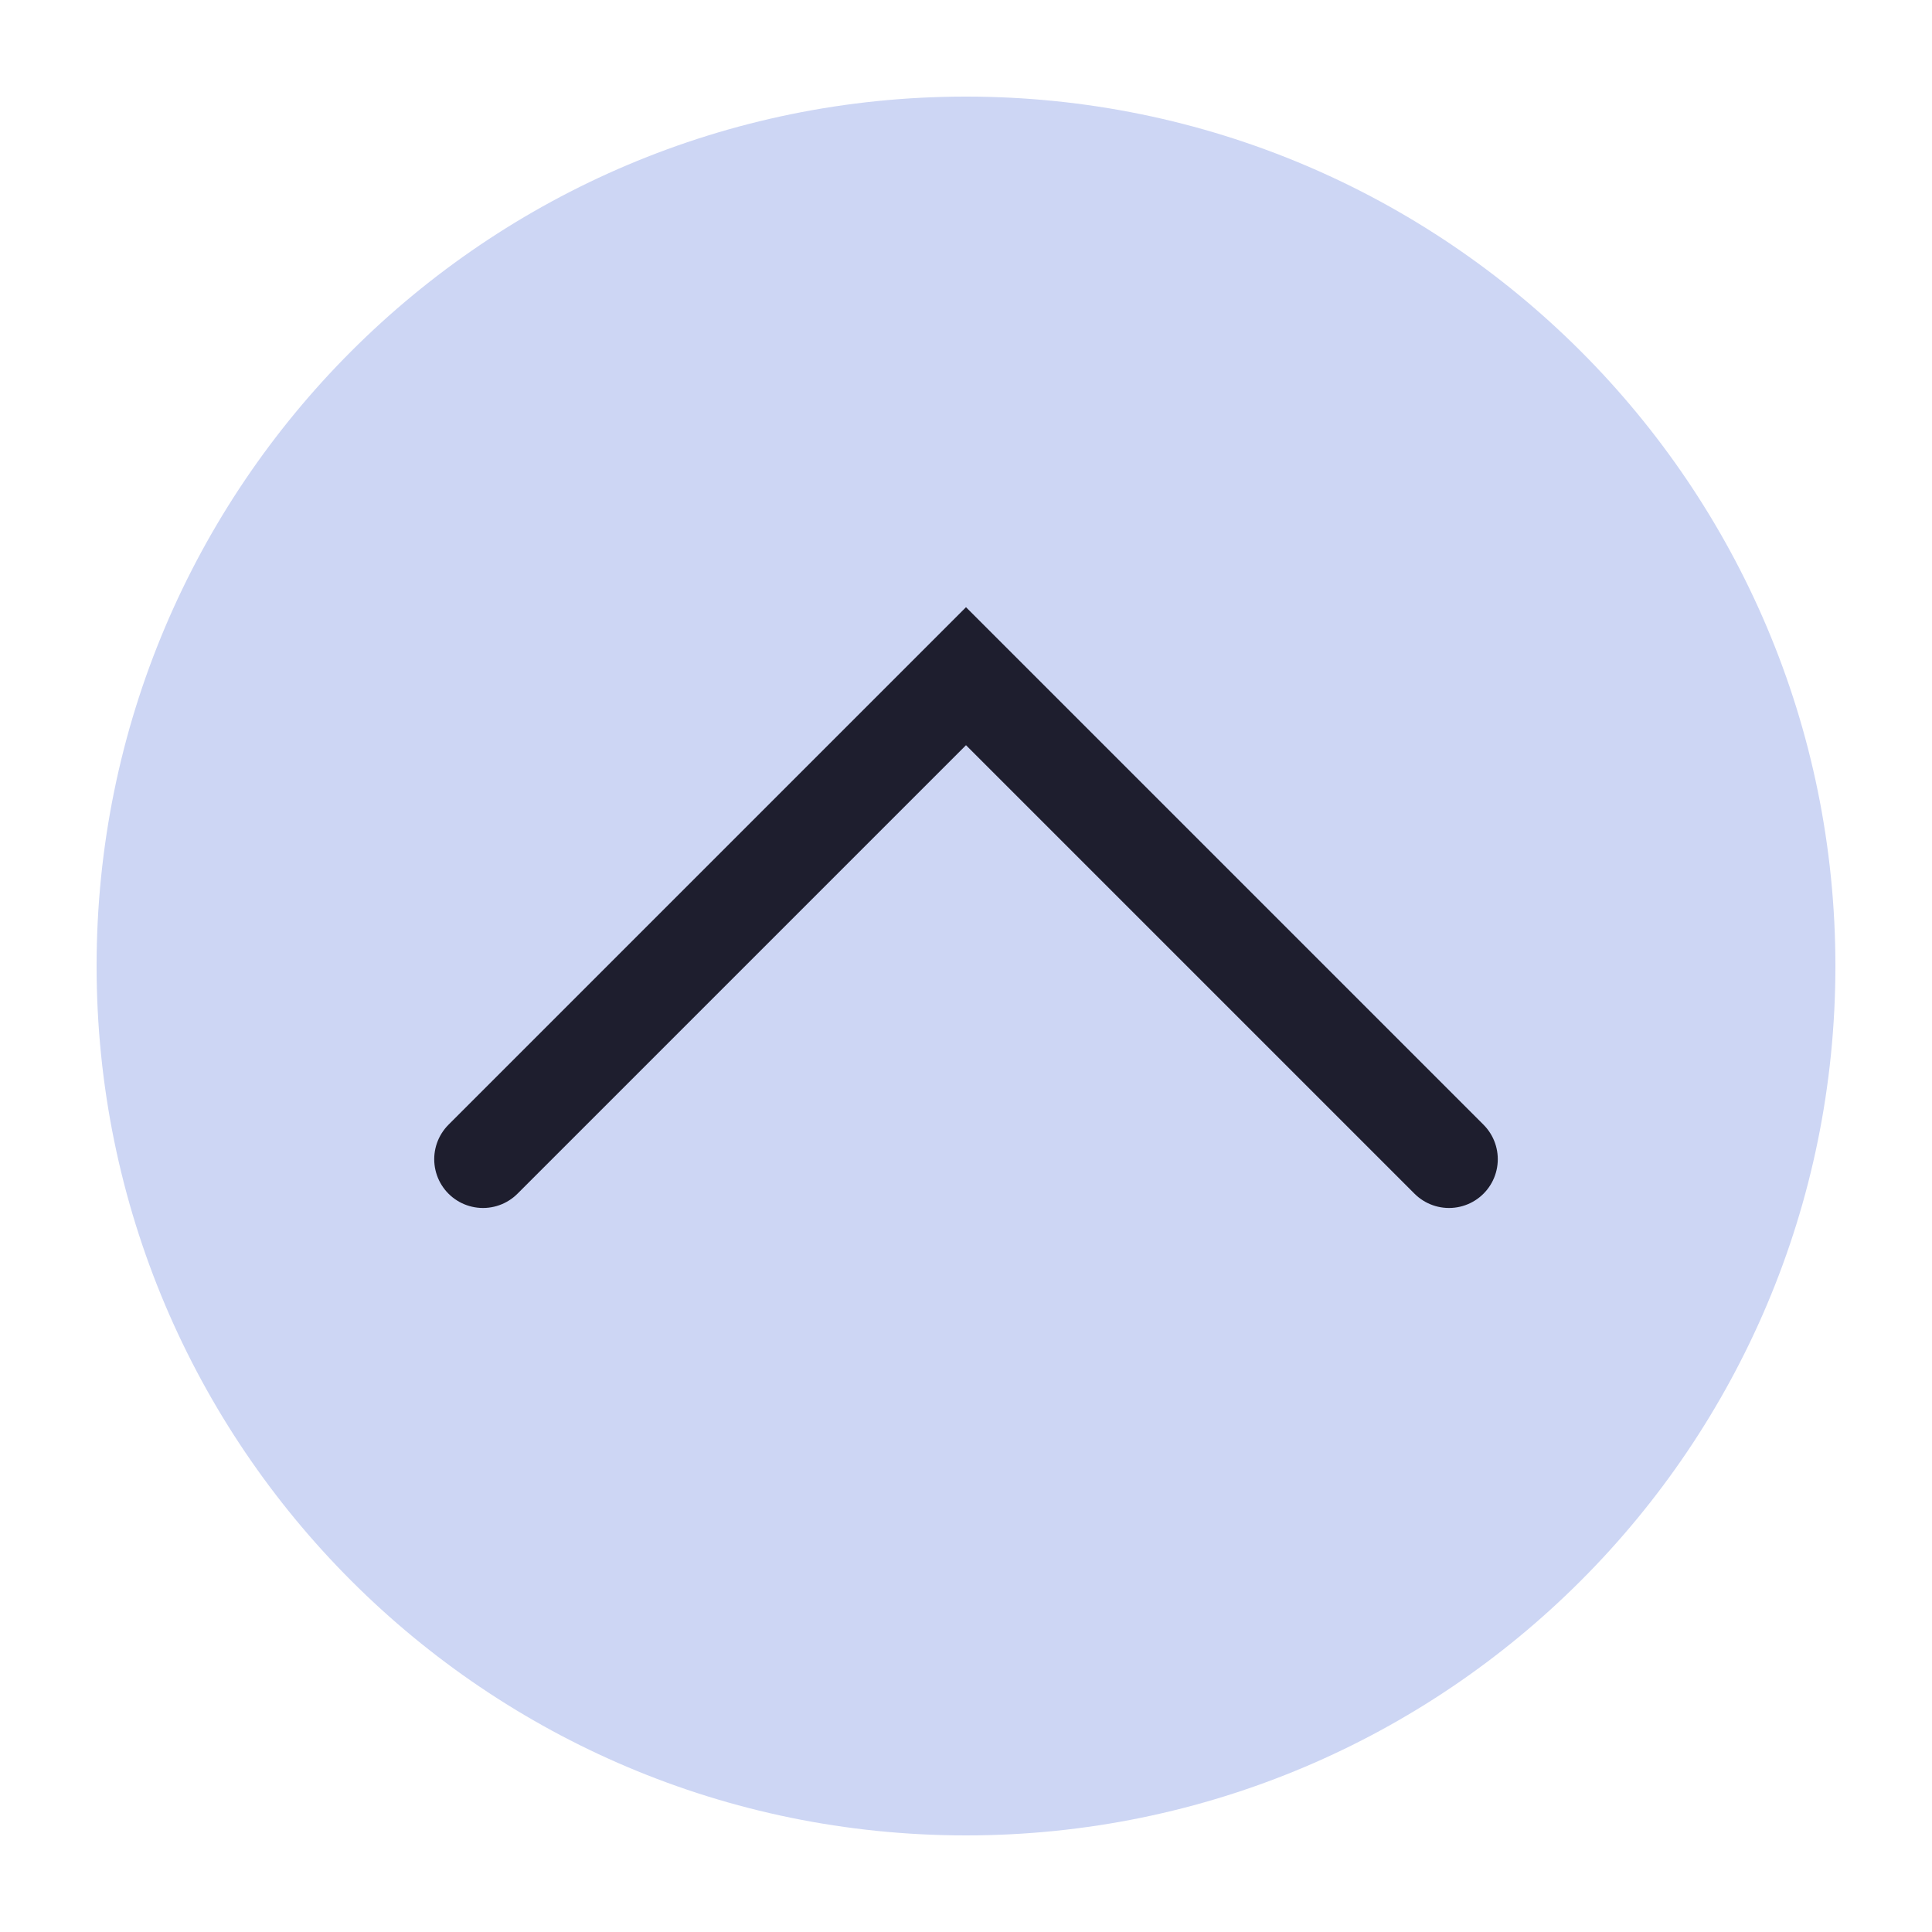
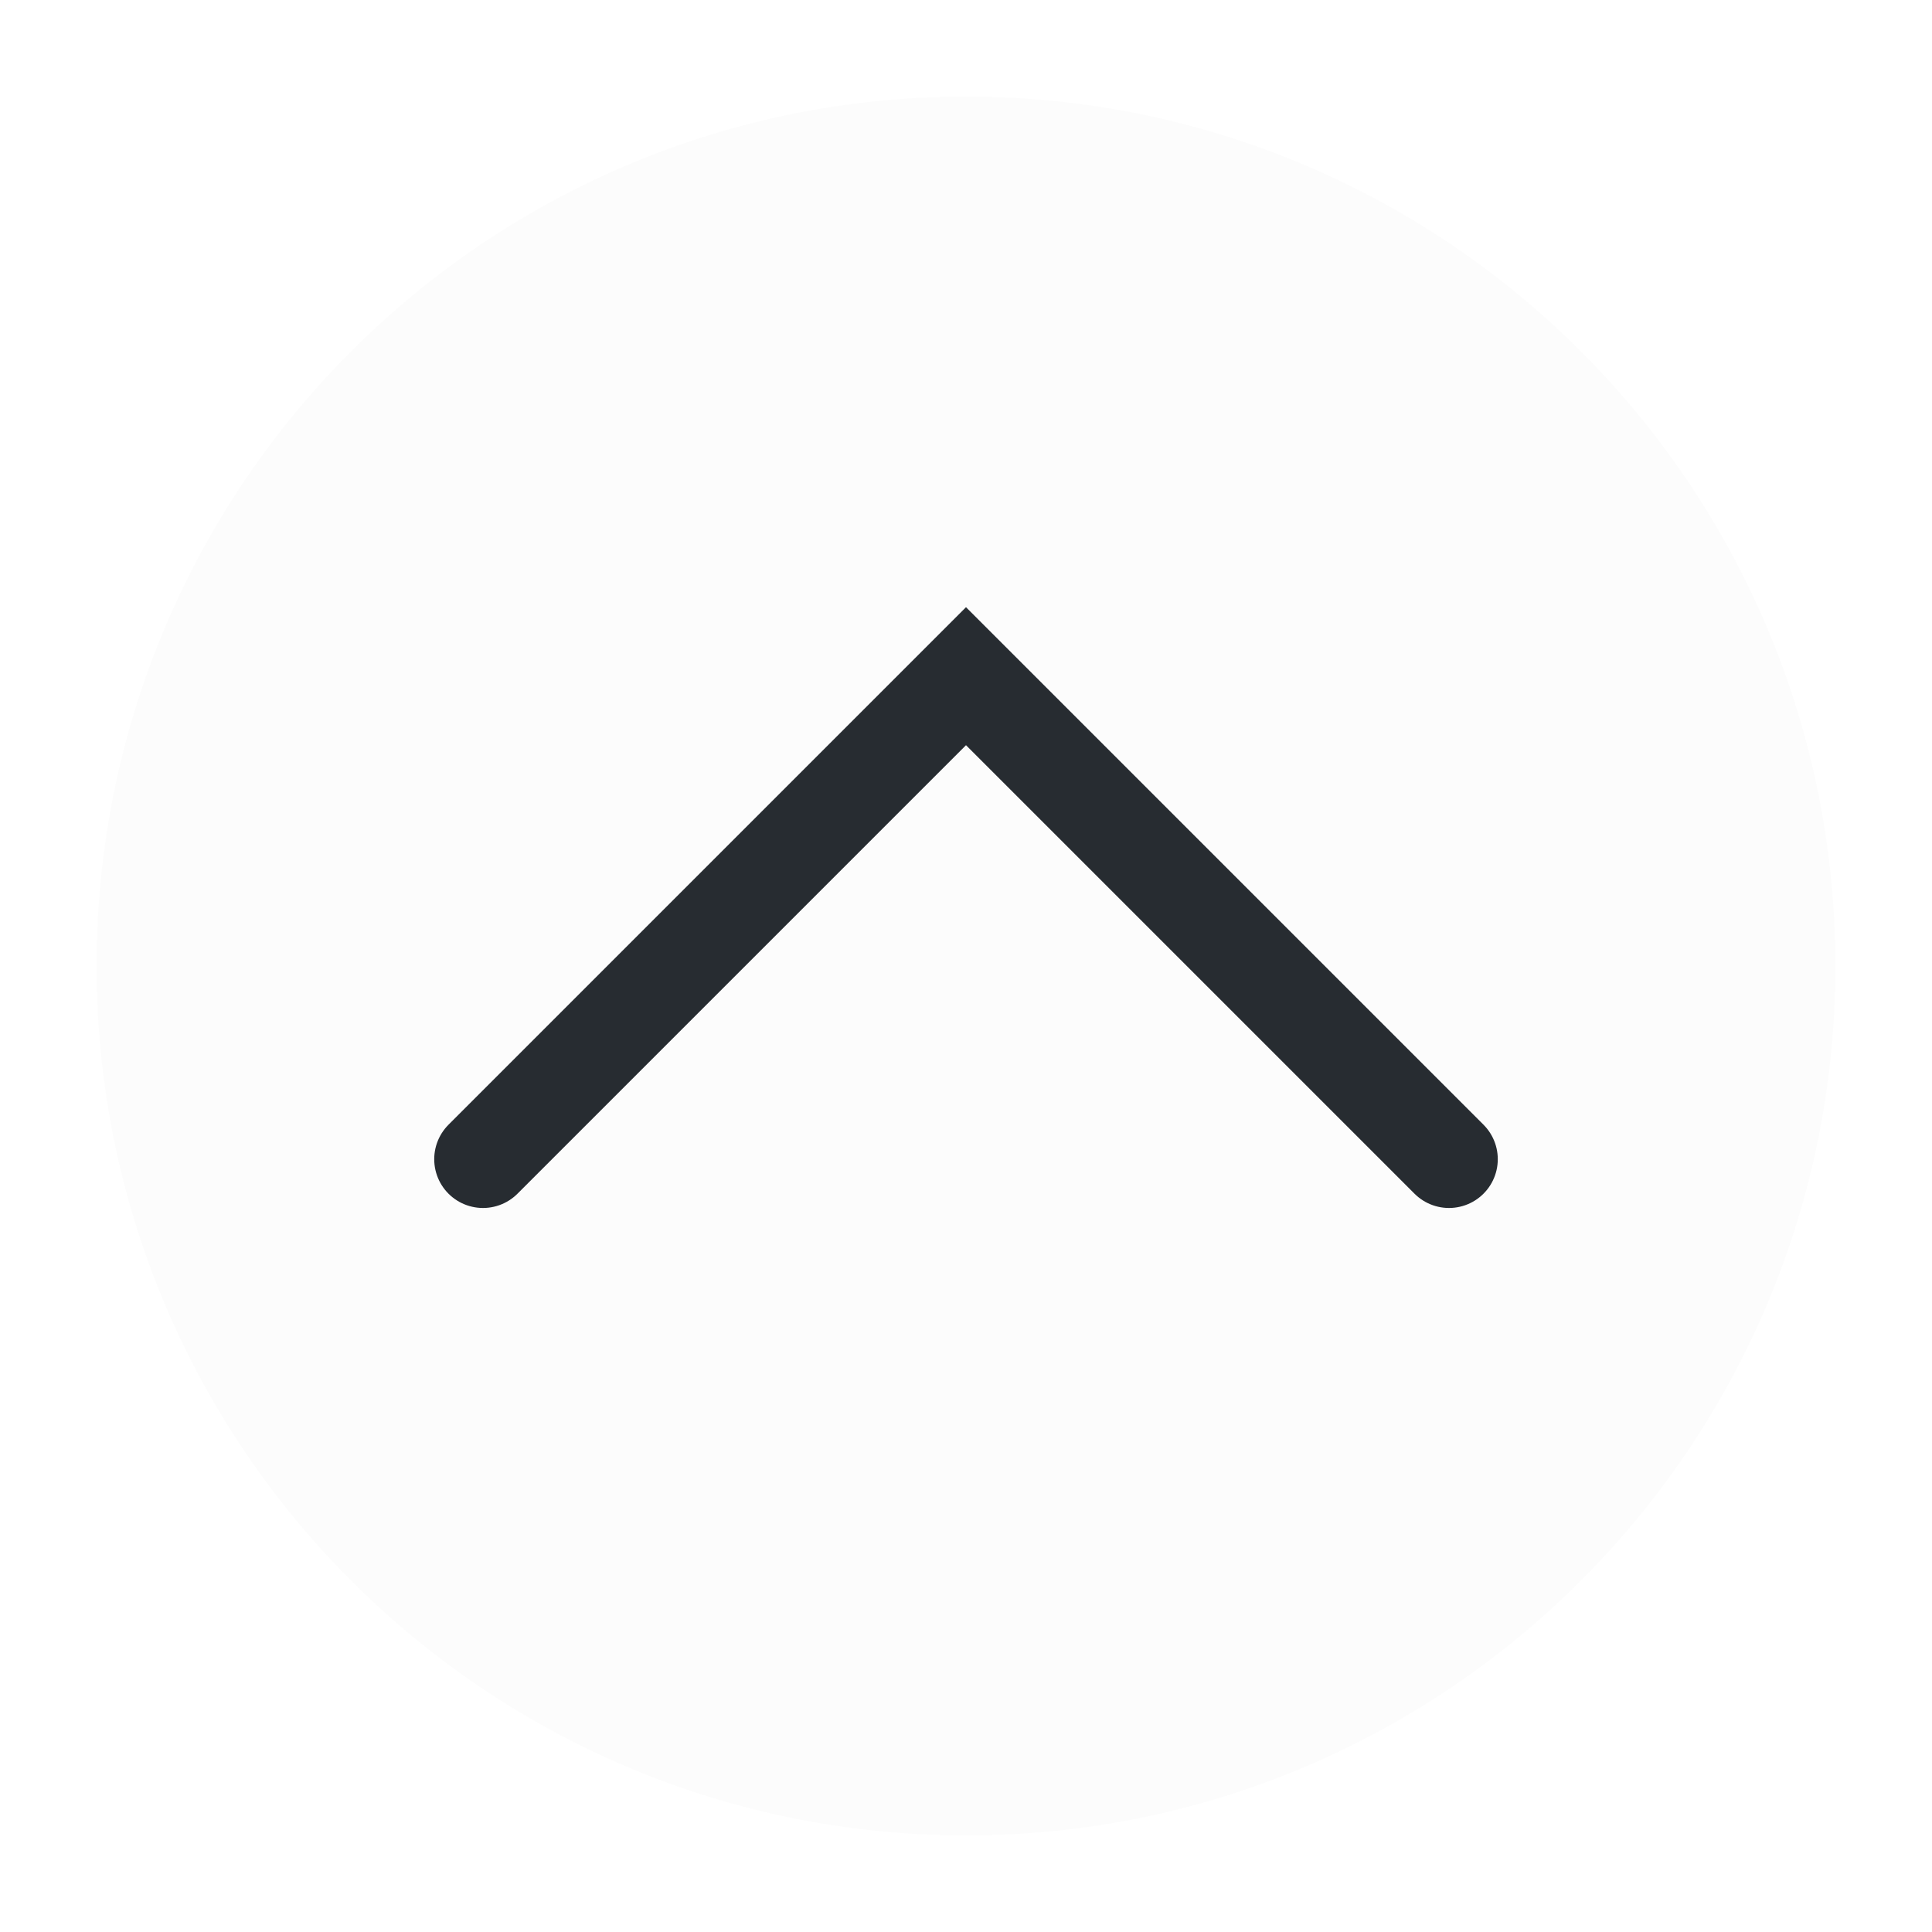
<svg xmlns="http://www.w3.org/2000/svg" viewBox="0 0 50 50" version="1.2" baseProfile="tiny">
  <defs>
</defs>
  <g fill="none" stroke="black" stroke-width="1" fill-rule="evenodd" stroke-linecap="square" stroke-linejoin="bevel">
    <g fill="none" stroke="#000000" stroke-opacity="1" stroke-width="1" stroke-linecap="square" stroke-linejoin="bevel" transform="matrix(1,0,0,1,0,0)" font-family="Noto Sans" font-size="10" font-weight="400" font-style="normal">
</g>
-     <g fill="#cdd6f4" fill-opacity="1" stroke="none" transform="matrix(2.5,0,0,2.5,2.5,2.5)" font-family="Noto Sans" font-size="10" font-weight="400" font-style="normal">
+     <g fill="#fcfcfc" fill-opacity="1" stroke="none" transform="matrix(2.5,0,0,2.5,2.5,2.5)" font-family="Noto Sans" font-size="10" font-weight="400" font-style="normal">
      <circle cx="9" cy="9" r="9" />
    </g>
-     <g fill="none" stroke="#1e1e2e" stroke-opacity="1" stroke-width="1.01" stroke-linecap="round" stroke-linejoin="miter" stroke-miterlimit="2" transform="matrix(2.5,0,0,2.5,2.5,2.5)" font-family="Noto Sans" font-size="10" font-weight="400" font-style="normal">
+     <g fill="none" stroke="#272c31" stroke-opacity="1" stroke-width="1.01" stroke-linecap="round" stroke-linejoin="miter" stroke-miterlimit="2" transform="matrix(2.5,0,0,2.5,2.5,2.5)" font-family="Noto Sans" font-size="10" font-weight="400" font-style="normal">
      <polyline fill="none" vector-effect="none" points="4,11 9,6 14,11 " />
    </g>
    <g fill="none" stroke="#000000" stroke-opacity="1" stroke-width="1" stroke-linecap="square" stroke-linejoin="bevel" transform="matrix(1,0,0,1,0,0)" font-family="Noto Sans" font-size="10" font-weight="400" font-style="normal">
</g>
  </g>
</svg>
